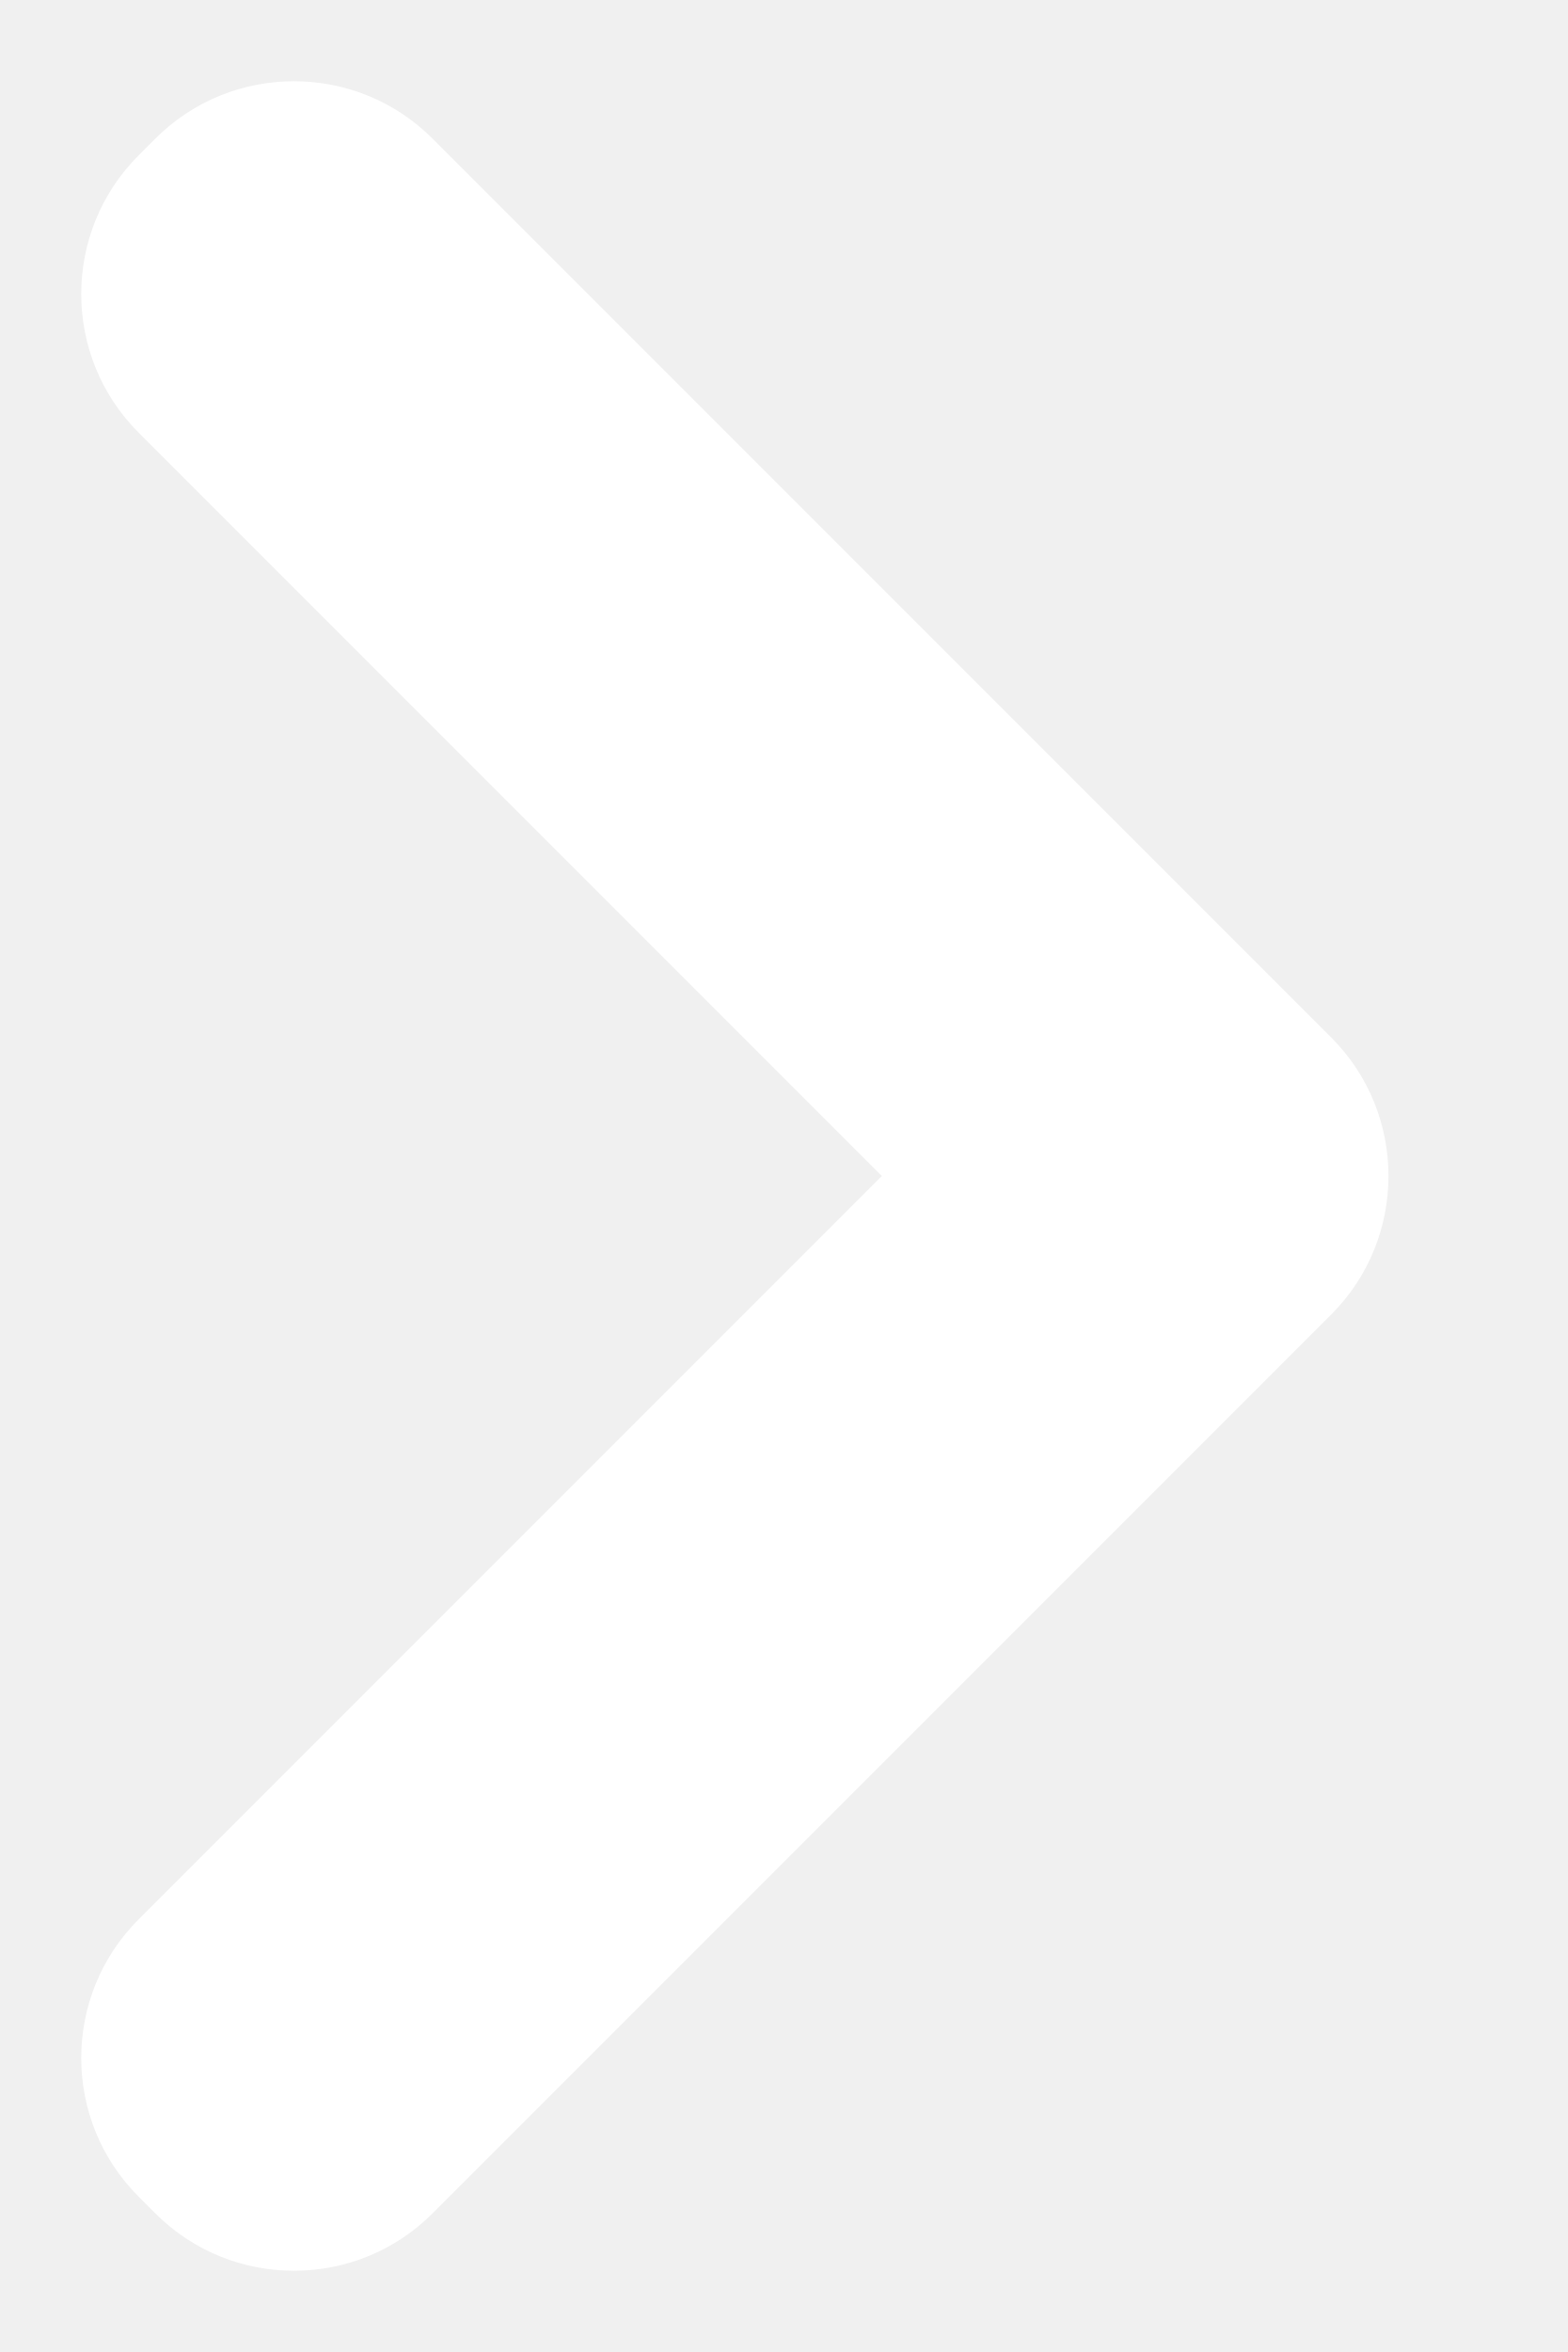
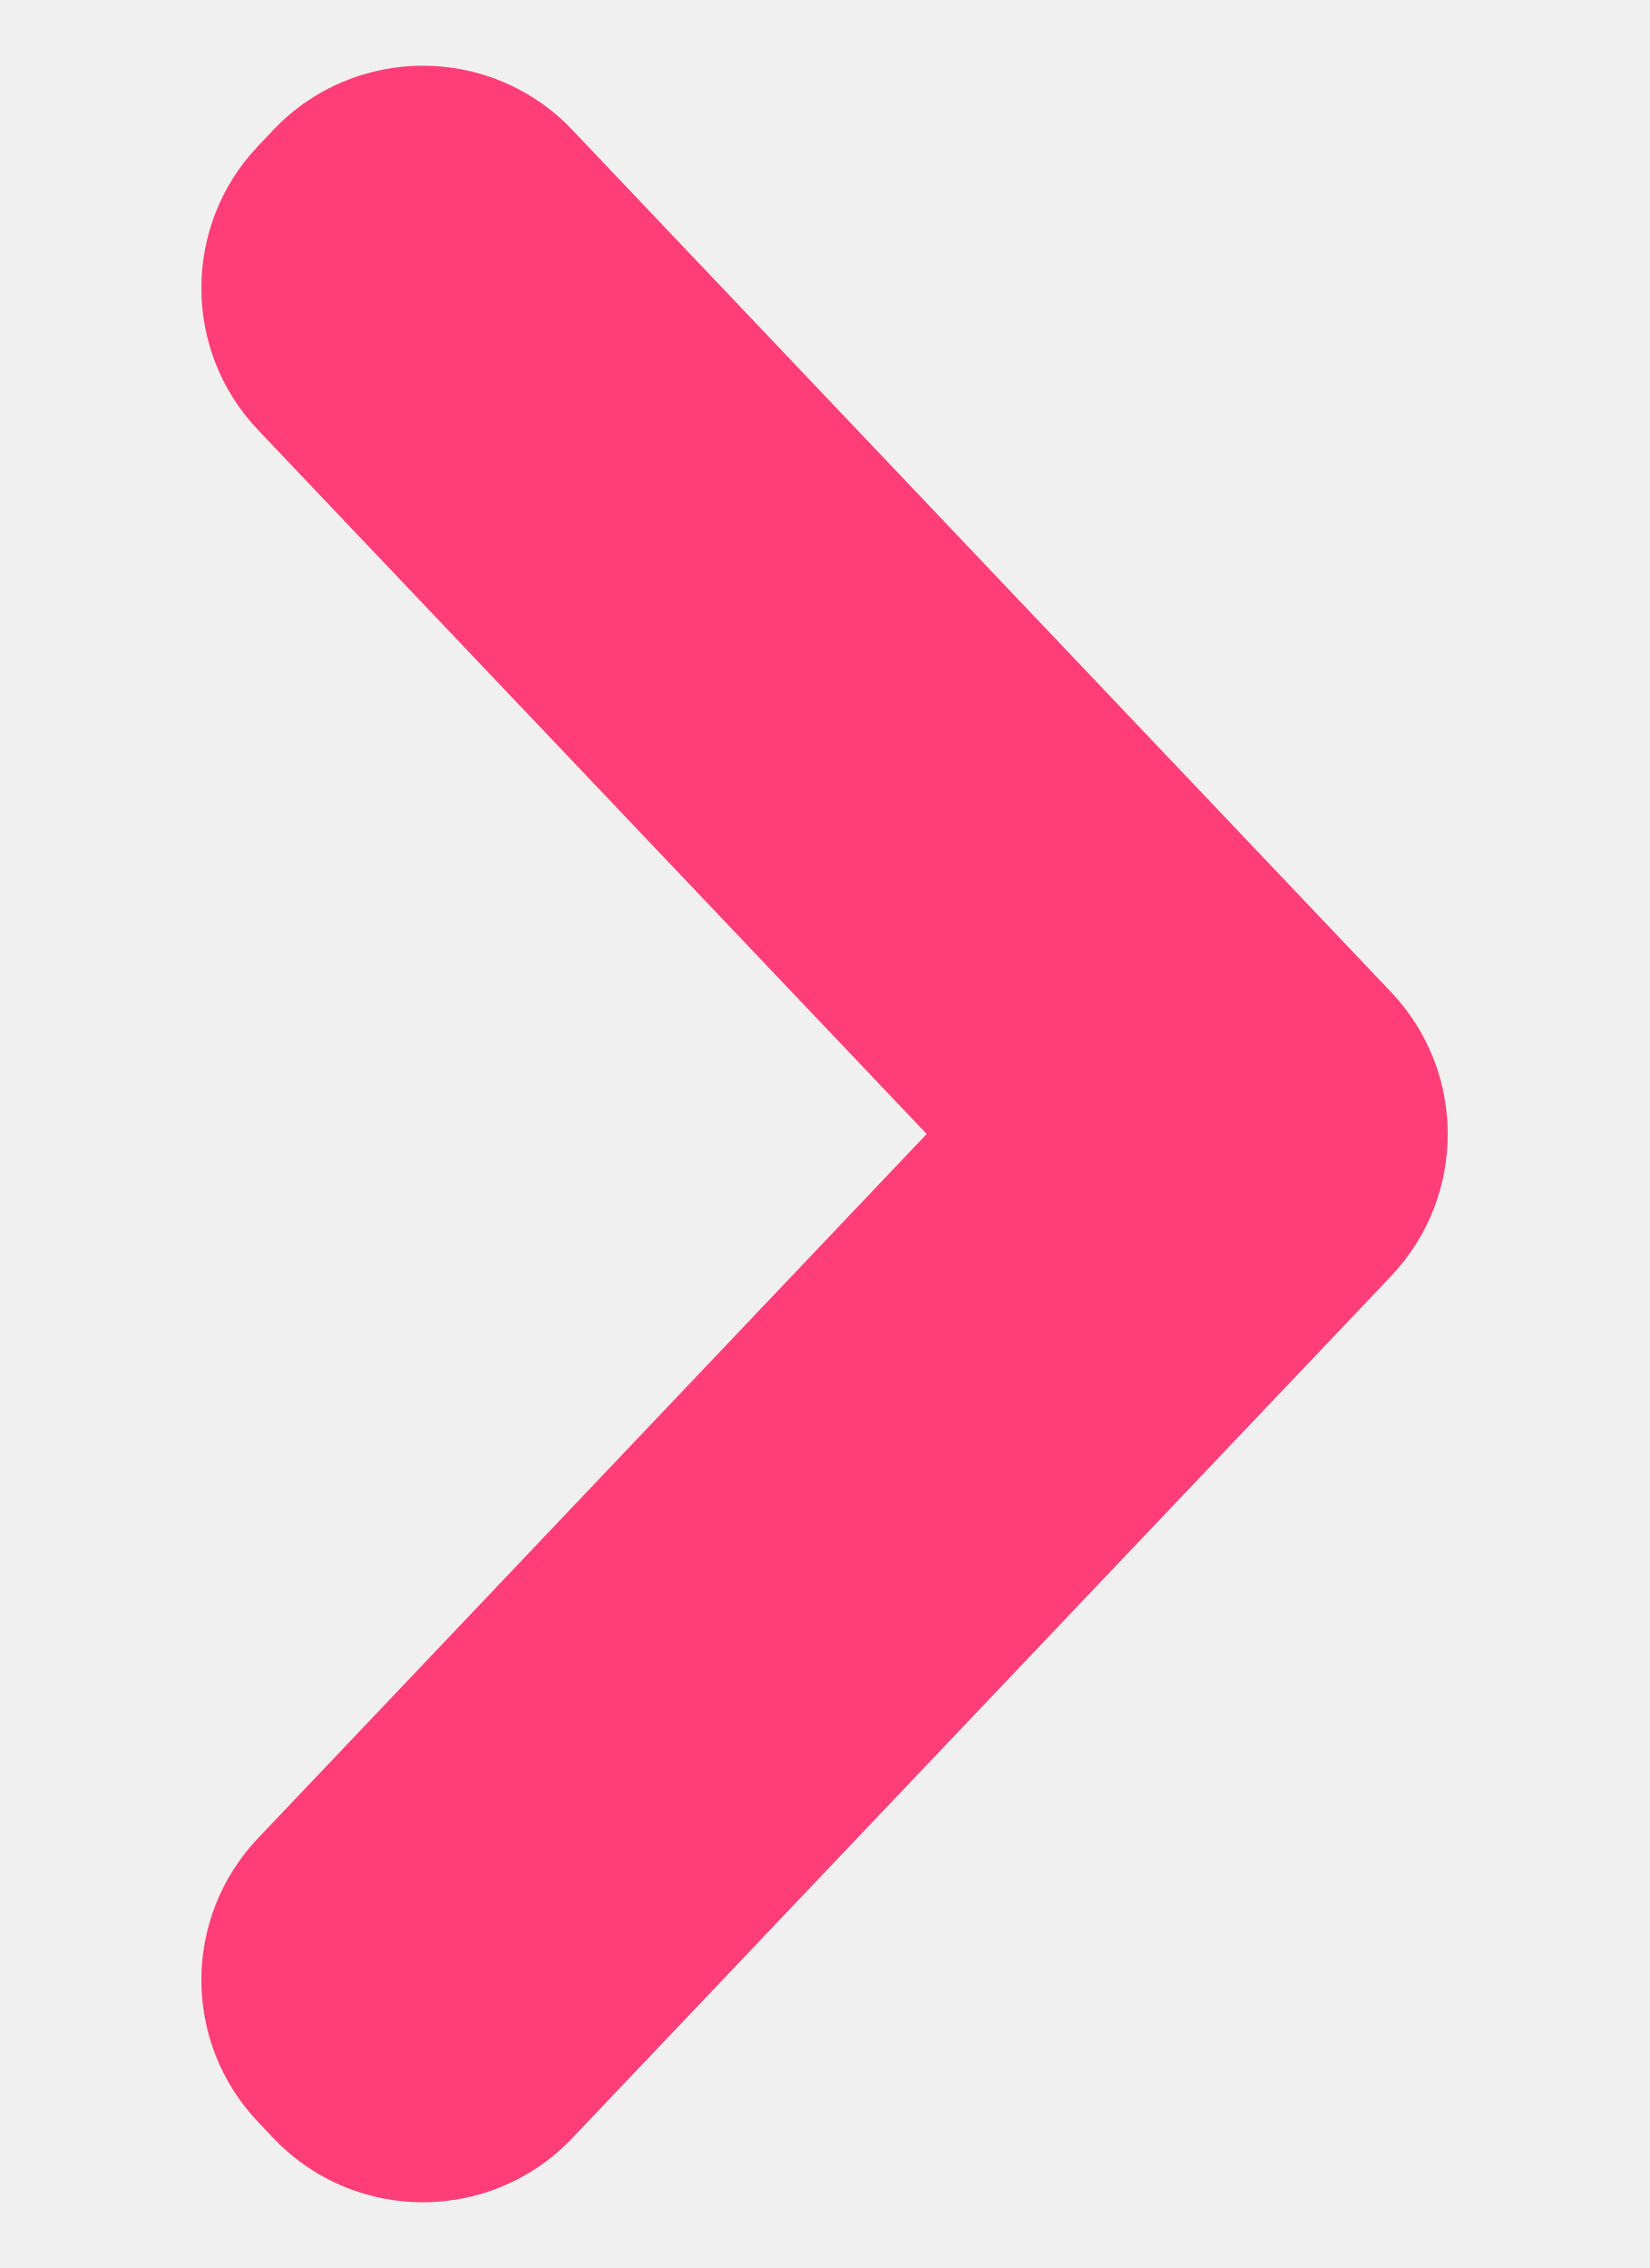
- <svg xmlns="http://www.w3.org/2000/svg" width="8" height="12" viewBox="0 0 8 12" fill="none">
-   <path fill-rule="evenodd" clip-rule="evenodd" d="M4.5 6L0.707 2.207C0.317 1.817 0.317 1.183 0.707 0.793L0.793 0.707C1.183 0.317 1.817 0.317 2.207 0.707L6.793 5.293C7.183 5.683 7.183 6.317 6.793 6.707L2.207 11.293C1.817 11.683 1.183 11.683 0.793 11.293L0.707 11.207C0.317 10.817 0.317 10.183 0.707 9.793L4.5 6Z" fill="white" />
+ <svg xmlns="http://www.w3.org/2000/svg" width="8" height="11" viewBox="0 0 8 11" fill="none">
+   <path fill-rule="evenodd" clip-rule="evenodd" d="M1.252 8.915C0.885 9.301 0.885 9.906 1.252 10.292L1.326 10.37C1.72 10.785 2.382 10.785 2.776 10.37L6.748 6.189C7.114 5.803 7.114 5.198 6.748 4.812L2.776 0.63C2.382 0.215 1.72 0.215 1.326 0.63L1.252 0.708C0.885 1.094 0.885 1.7 1.252 2.086L4.495 5.5L1.252 8.915Z" fill="#FF3E79" />
</svg>
